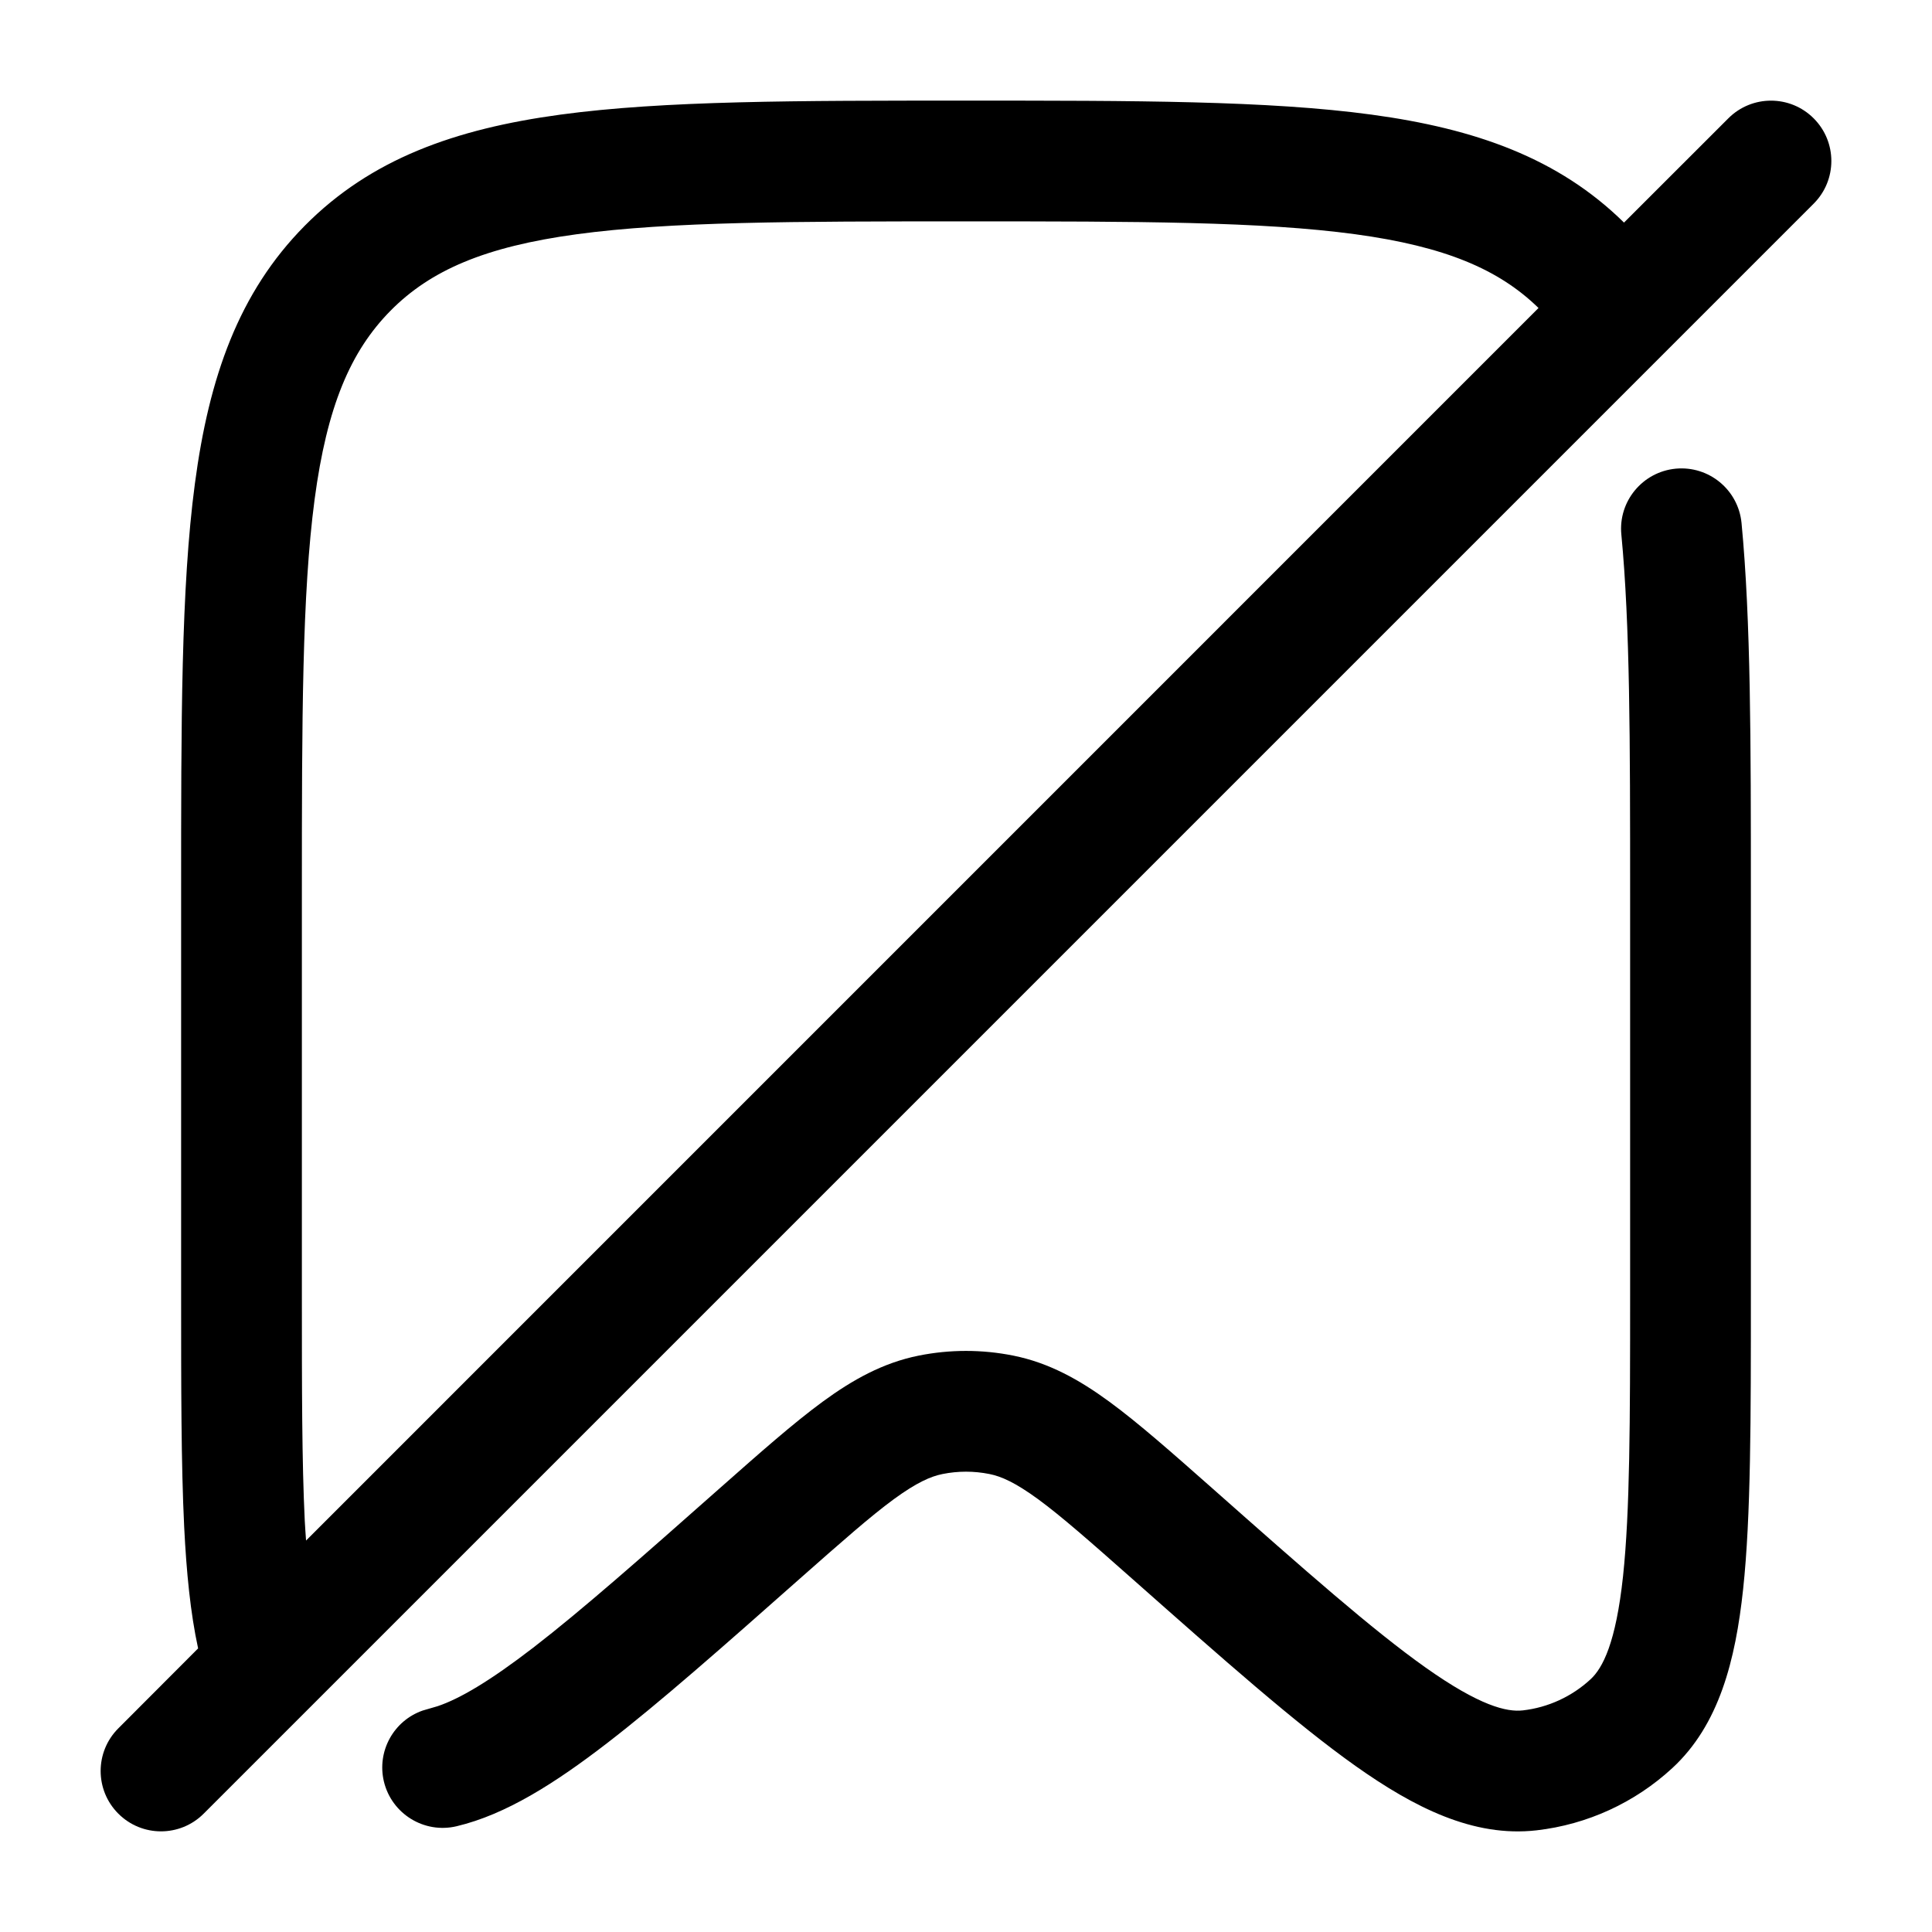
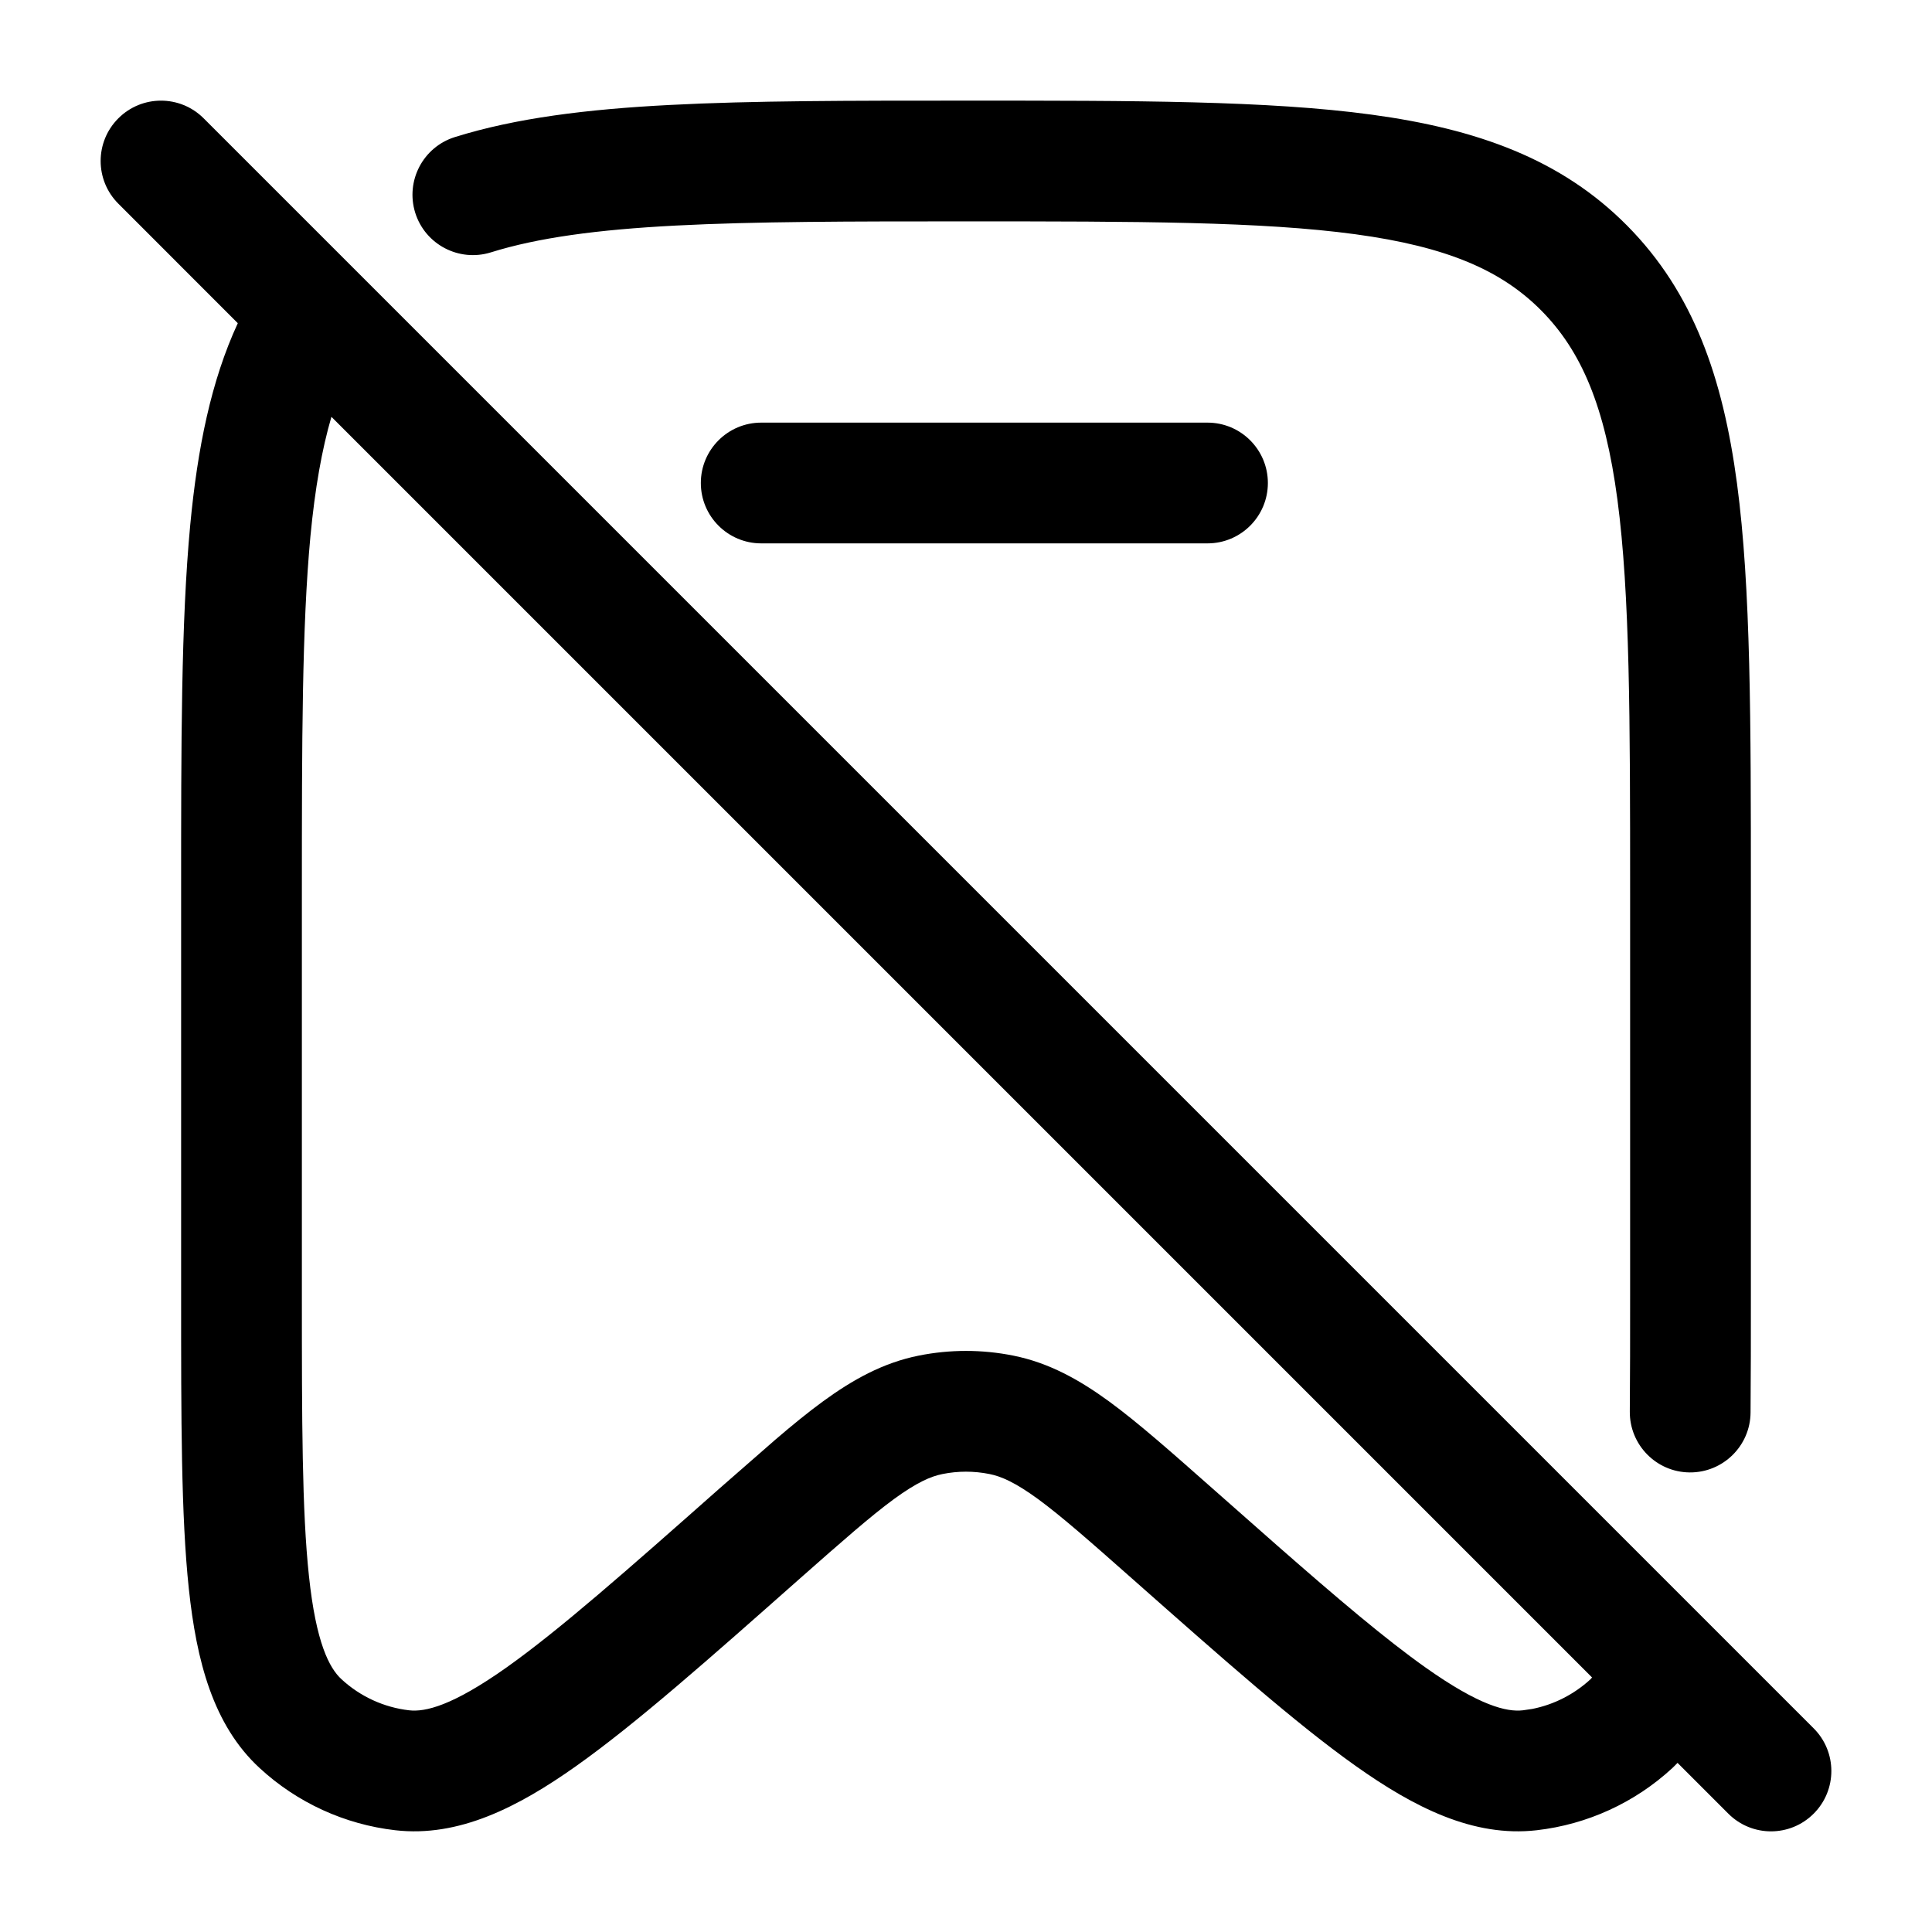
<svg xmlns="http://www.w3.org/2000/svg" width="24" height="24" viewBox="0 0 24 24" fill="none">
-   <path d="M21.47 1.47C21.763 1.177 22.237 1.177 22.53 1.47C22.823 1.763 22.823 2.237 22.53 2.53L2.53 22.53C2.237 22.823 1.763 22.823 1.47 22.53C1.177 22.237 1.177 21.763 1.47 21.47L2.461 20.477C2.365 20.035 2.316 19.529 2.288 18.968C2.25 18.188 2.25 17.232 2.25 16.091V11.098C2.25 8.975 2.248 7.307 2.421 6.008C2.596 4.687 2.965 3.634 3.785 2.805C4.606 1.975 5.651 1.602 6.961 1.424C8.249 1.249 9.9 1.25 12 1.25C14.1 1.25 15.751 1.249 17.039 1.424C18.327 1.599 19.359 1.963 20.174 2.765L21.47 1.47ZM12 2.75C9.857 2.75 8.326 2.752 7.163 2.91C6.023 3.065 5.348 3.358 4.852 3.859C4.354 4.363 4.062 5.048 3.908 6.205C3.752 7.383 3.75 8.932 3.75 11.098V16.091C3.75 17.245 3.75 18.159 3.786 18.894C3.79 18.978 3.797 19.059 3.802 19.137L19.112 3.826C18.619 3.345 17.951 3.062 16.837 2.91C15.674 2.752 14.143 2.75 12 2.75Z" fill-rule="evenodd" clip-rule="evenodd" fill="black" />
-   <path d="M20.816 5.822C21.229 5.783 21.594 6.085 21.634 6.497C21.75 7.711 21.75 9.225 21.75 11.098V16.092C21.75 17.622 21.751 18.831 21.654 19.739C21.559 20.627 21.355 21.428 20.774 21.964C20.308 22.394 19.717 22.665 19.088 22.737C18.301 22.827 17.565 22.451 16.841 21.939C16.1 21.414 15.199 20.616 14.06 19.608C13.541 19.149 13.188 18.838 12.895 18.623C12.611 18.416 12.438 18.34 12.292 18.311C12.099 18.272 11.9 18.272 11.708 18.311C11.562 18.34 11.388 18.416 11.104 18.623C10.811 18.838 10.459 19.149 9.939 19.608C8.983 20.454 8.198 21.148 7.54 21.655C6.895 22.152 6.284 22.541 5.673 22.686C5.27 22.782 4.866 22.533 4.769 22.131C4.679 21.753 4.892 21.374 5.251 21.249L5.436 21.195C5.71 21.103 6.082 20.885 6.625 20.467C7.233 19.998 7.974 19.343 8.945 18.484C9.444 18.043 9.857 17.678 10.22 17.412C10.593 17.139 10.969 16.929 11.412 16.84C11.8 16.762 12.2 16.762 12.588 16.84C13.031 16.929 13.407 17.139 13.78 17.412C14.143 17.678 14.556 18.043 15.055 18.484C16.221 19.516 17.049 20.247 17.708 20.714C18.383 21.192 18.718 21.27 18.918 21.247C19.23 21.211 19.524 21.077 19.758 20.861C19.91 20.721 20.073 20.409 20.162 19.58C20.248 18.771 20.25 17.658 20.25 16.092V11.098C20.25 9.197 20.249 7.766 20.141 6.64C20.101 6.228 20.404 5.862 20.816 5.822Z" fill="black" />
+   <path d="M1.47 1.47C1.763 1.177 2.237 1.177 2.53 1.47L22.53 21.47C22.823 21.763 22.823 22.237 22.53 22.53C22.237 22.823 21.763 22.823 21.47 22.53L20.839 21.899C20.817 21.921 20.797 21.943 20.774 21.964C20.308 22.394 19.718 22.664 19.089 22.736C18.301 22.826 17.566 22.451 16.842 21.938C16.101 21.413 15.2 20.615 14.06 19.607C13.541 19.148 13.188 18.837 12.895 18.622C12.611 18.415 12.438 18.34 12.292 18.311C12.099 18.272 11.9 18.272 11.708 18.311C11.562 18.34 11.389 18.415 11.105 18.622C10.812 18.837 10.459 19.148 9.939 19.607C8.8 20.615 7.899 21.413 7.158 21.938C6.434 22.451 5.698 22.826 4.911 22.736C4.282 22.664 3.692 22.394 3.226 21.964C2.644 21.428 2.441 20.627 2.346 19.739C2.249 18.831 2.25 17.621 2.25 16.091V11.098C2.25 9.238 2.249 7.733 2.363 6.523C2.454 5.564 2.622 4.732 2.954 4.015L1.47 2.53C1.177 2.237 1.177 1.763 1.47 1.47ZM4.117 5.178C3.999 5.581 3.913 6.066 3.856 6.664C3.751 7.787 3.75 9.211 3.75 11.098V16.091C3.75 17.657 3.751 18.77 3.838 19.579C3.926 20.408 4.09 20.72 4.242 20.86C4.476 21.076 4.77 21.21 5.082 21.246C5.282 21.269 5.617 21.192 6.292 20.714C6.95 20.247 7.779 19.516 8.945 18.484L9.634 17.882C9.844 17.702 10.038 17.544 10.22 17.411C10.592 17.139 10.969 16.929 11.412 16.84C11.8 16.762 12.2 16.762 12.588 16.84C13.031 16.929 13.407 17.139 13.78 17.411C14.143 17.677 14.556 18.043 15.055 18.484L15.869 19.202C16.625 19.865 17.214 20.364 17.708 20.714C18.383 21.192 18.718 21.269 18.918 21.246L19.034 21.229C19.302 21.176 19.553 21.049 19.758 20.86C19.765 20.854 19.77 20.845 19.777 20.838L4.117 5.178Z" fill-rule="evenodd" clip-rule="evenodd" fill="black" />
+   <path d="M12 1.25C14.099 1.25 15.751 1.249 17.038 1.424C18.348 1.602 19.394 1.975 20.215 2.805C21.035 3.634 21.402 4.687 21.578 6.008C21.751 7.307 21.75 8.975 21.75 11.098V16.091C21.75 16.617 21.75 17.102 21.746 17.547C21.743 17.961 21.404 18.294 20.99 18.291C20.576 18.288 20.243 17.949 20.246 17.535C20.25 17.098 20.25 16.619 20.25 16.091V11.098C20.25 8.932 20.248 7.383 20.092 6.205C19.938 5.048 19.646 4.363 19.148 3.859C18.652 3.358 17.977 3.065 16.837 2.91C15.674 2.752 14.143 2.75 12 2.75C10.551 2.75 9.375 2.751 8.395 2.802C7.414 2.853 6.677 2.954 6.098 3.135C5.702 3.258 5.282 3.038 5.158 2.643C5.035 2.247 5.255 1.827 5.65 1.703C6.408 1.466 7.292 1.357 8.317 1.304C9.345 1.25 10.565 1.25 12 1.25Z" fill="black" />
+   <path d="M15 5.25C15.414 5.25 15.75 5.586 15.75 6C15.75 6.414 15.414 6.75 15 6.75H9.456C9.042 6.75 8.706 6.414 8.706 6C8.706 5.586 9.042 5.25 9.456 5.25H15Z" fill="black" />
</svg>
